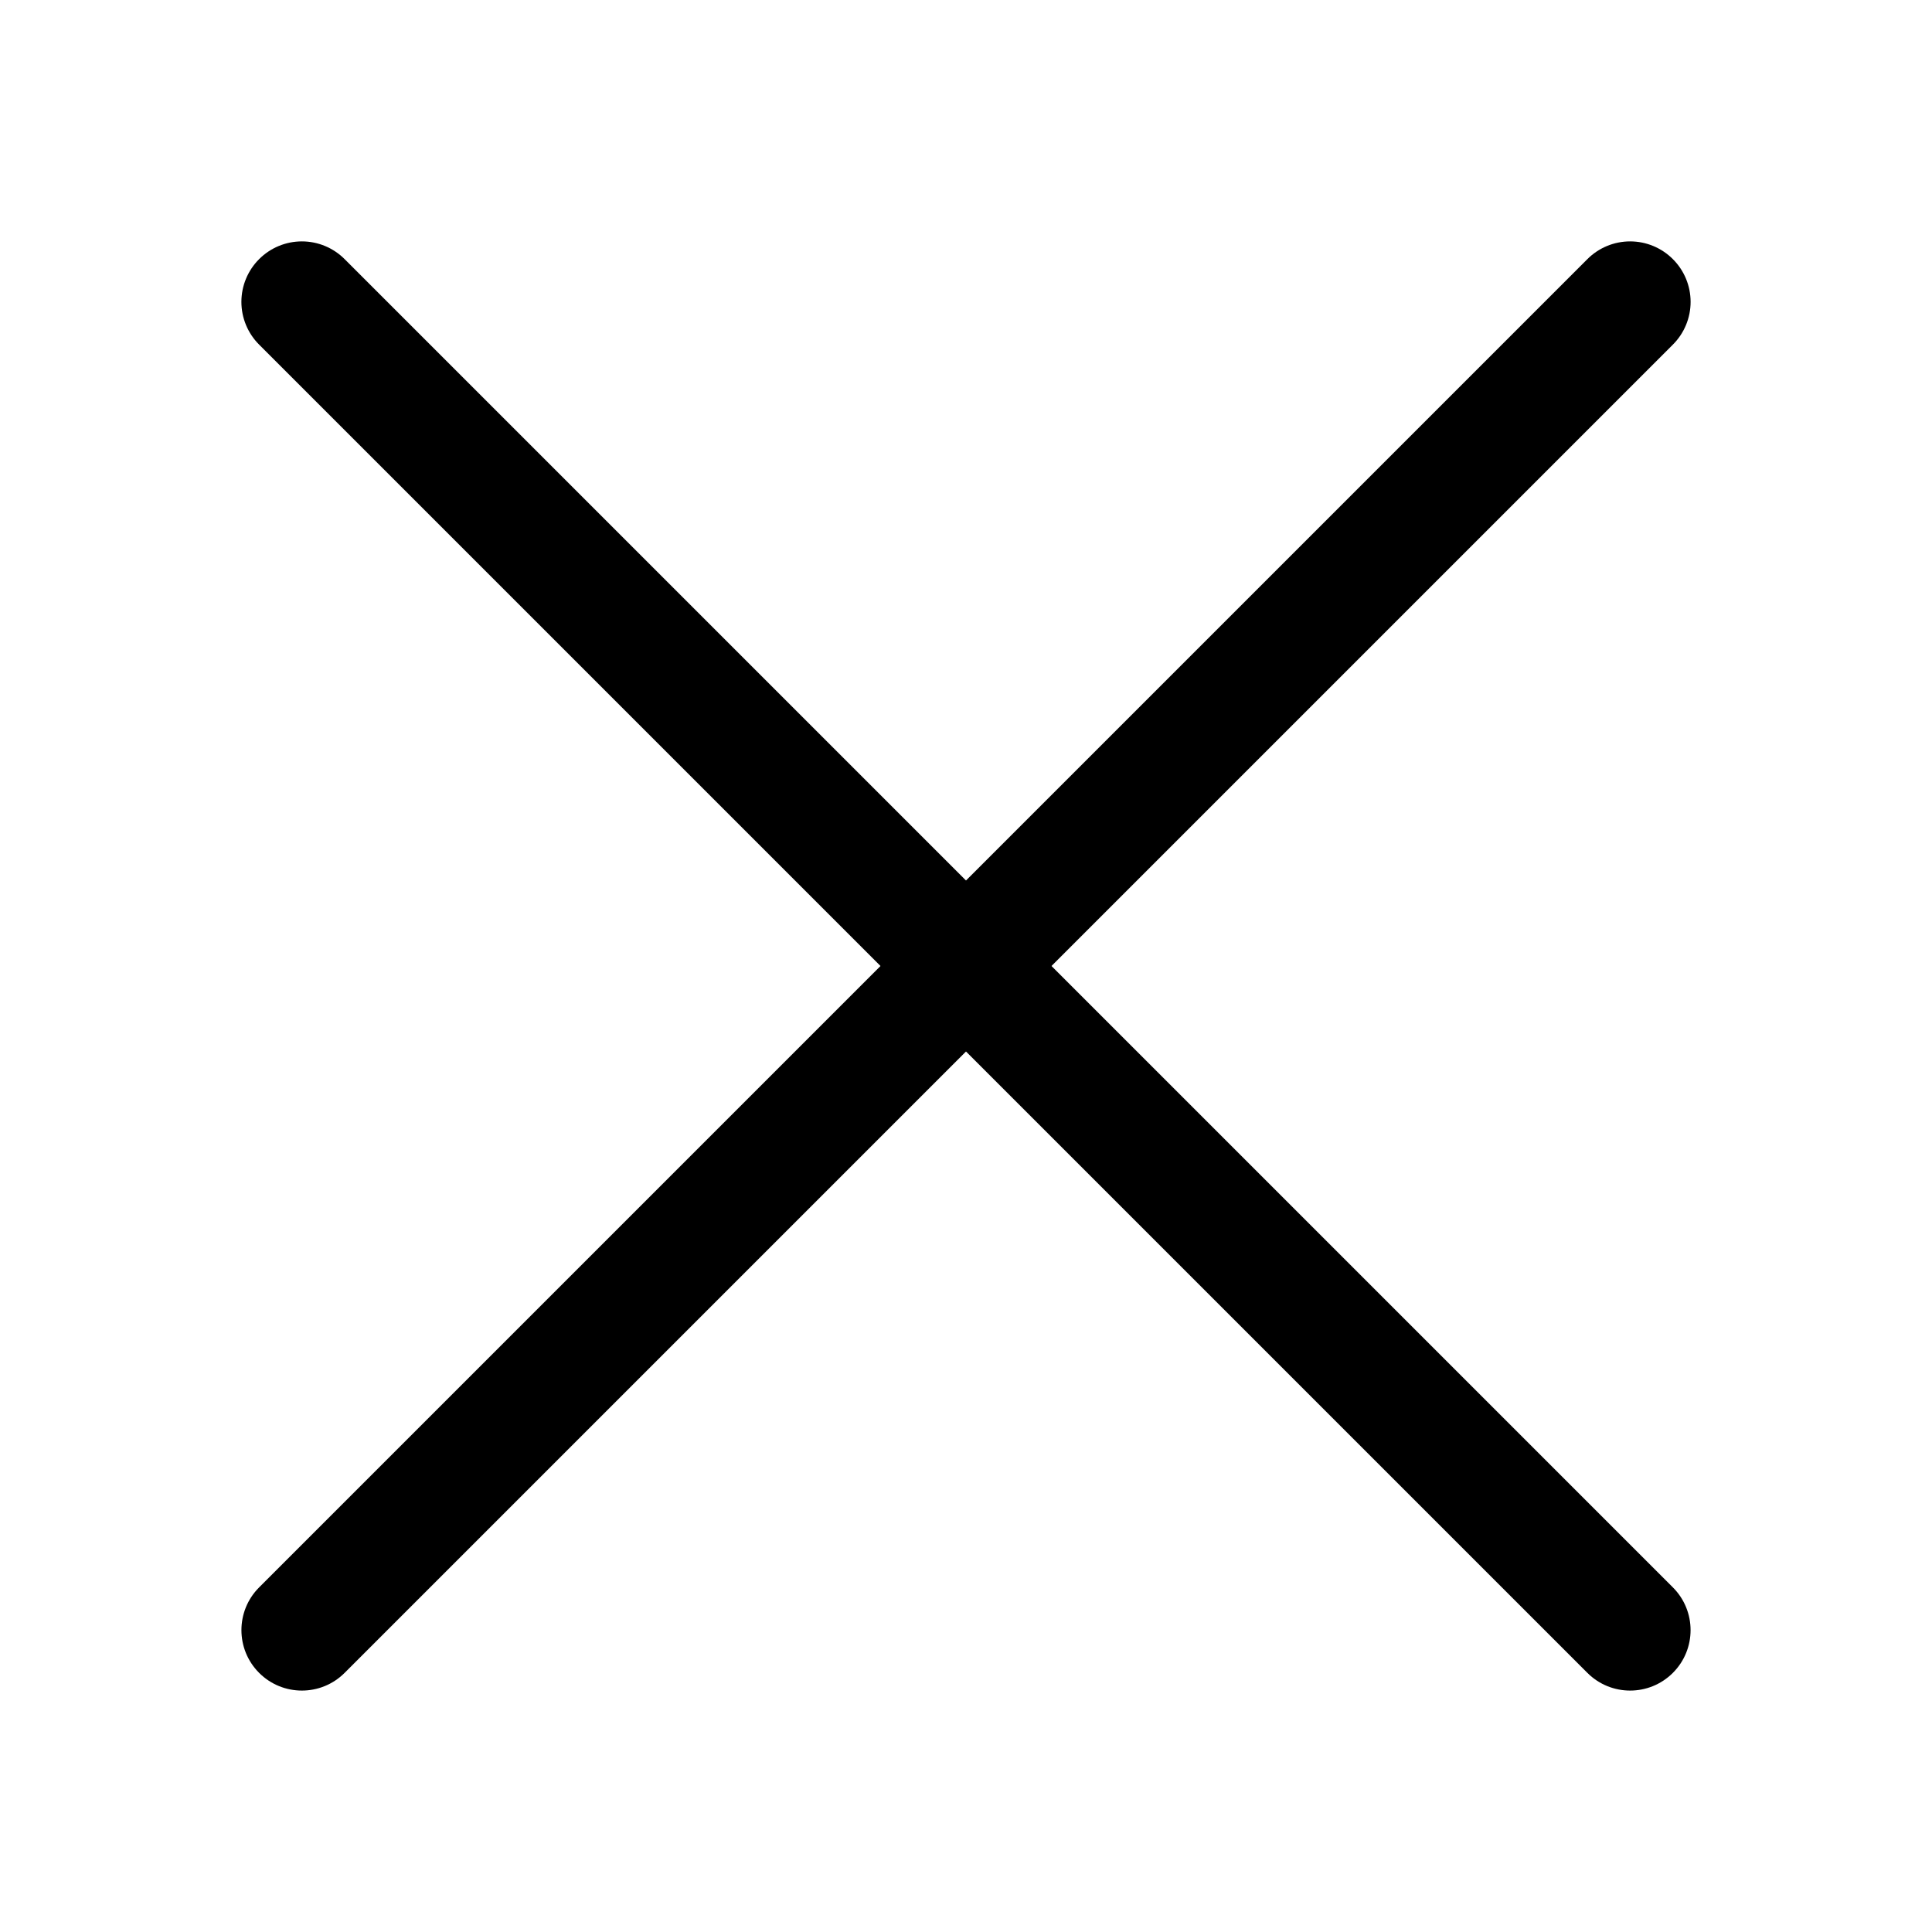
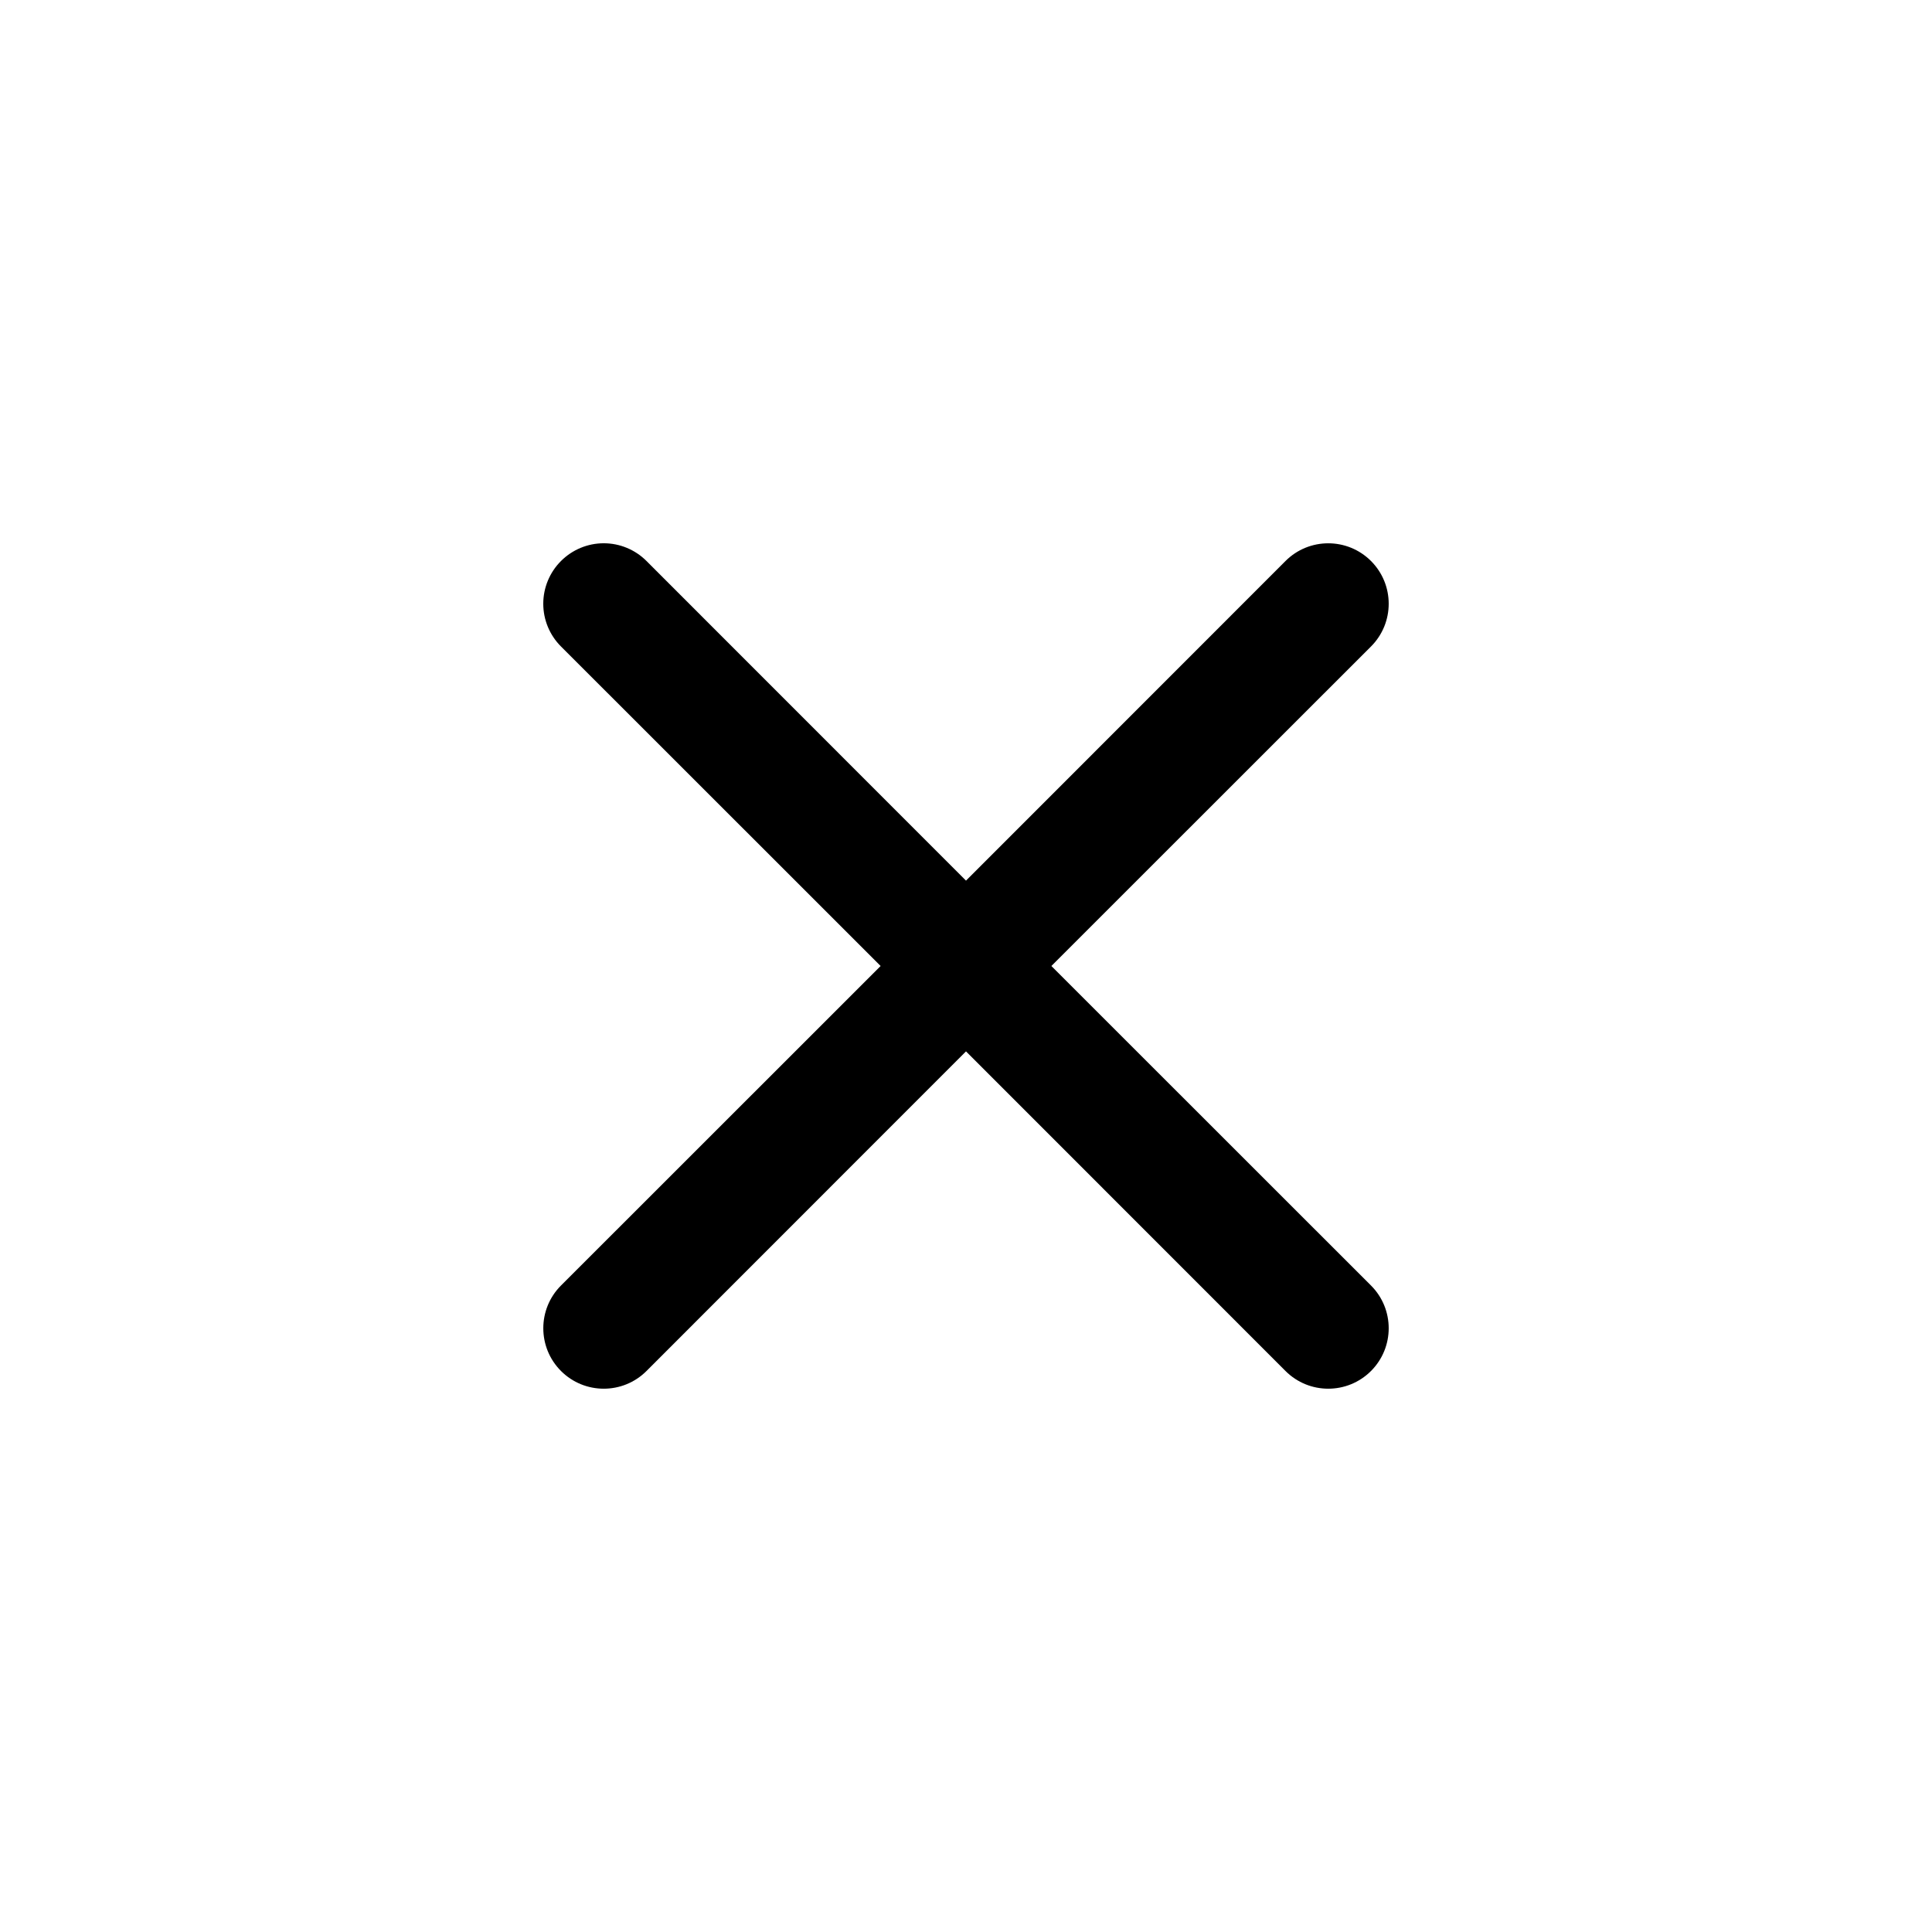
- <svg xmlns="http://www.w3.org/2000/svg" width="16" height="16" fill="currentColor" class="bi bi-x-lg" viewBox="0 0 16 16">
-   <path fill-rule="evenodd" d="M13.854 2.146a.5.5 0 0 1 0 .708l-11 11a.5.5 0 0 1-.708-.708l11-11a.5.5 0 0 1 .708 0Z" />
-   <path fill-rule="evenodd" d="M2.146 2.146a.5.5 0 0 0 0 .708l11 11a.5.5 0 0 0 .708-.708l-11-11a.5.5 0 0 0-.708 0Z" />
+ <svg xmlns="http://www.w3.org/2000/svg" width="16" height="16" fill="currentColor" class="bi bi-x" viewBox="0 0 16 16">
+   <path d="M4.646 4.646a.5.5 0 0 1 .708 0L8 7.293l2.646-2.647a.5.5 0 0 1 .708.708L8.707 8l2.647 2.646a.5.5 0 0 1-.708.708L8 8.707l-2.646 2.647a.5.5 0 0 1-.708-.708L7.293 8 4.646 5.354a.5.5 0 0 1 0-.708z" />
</svg>
